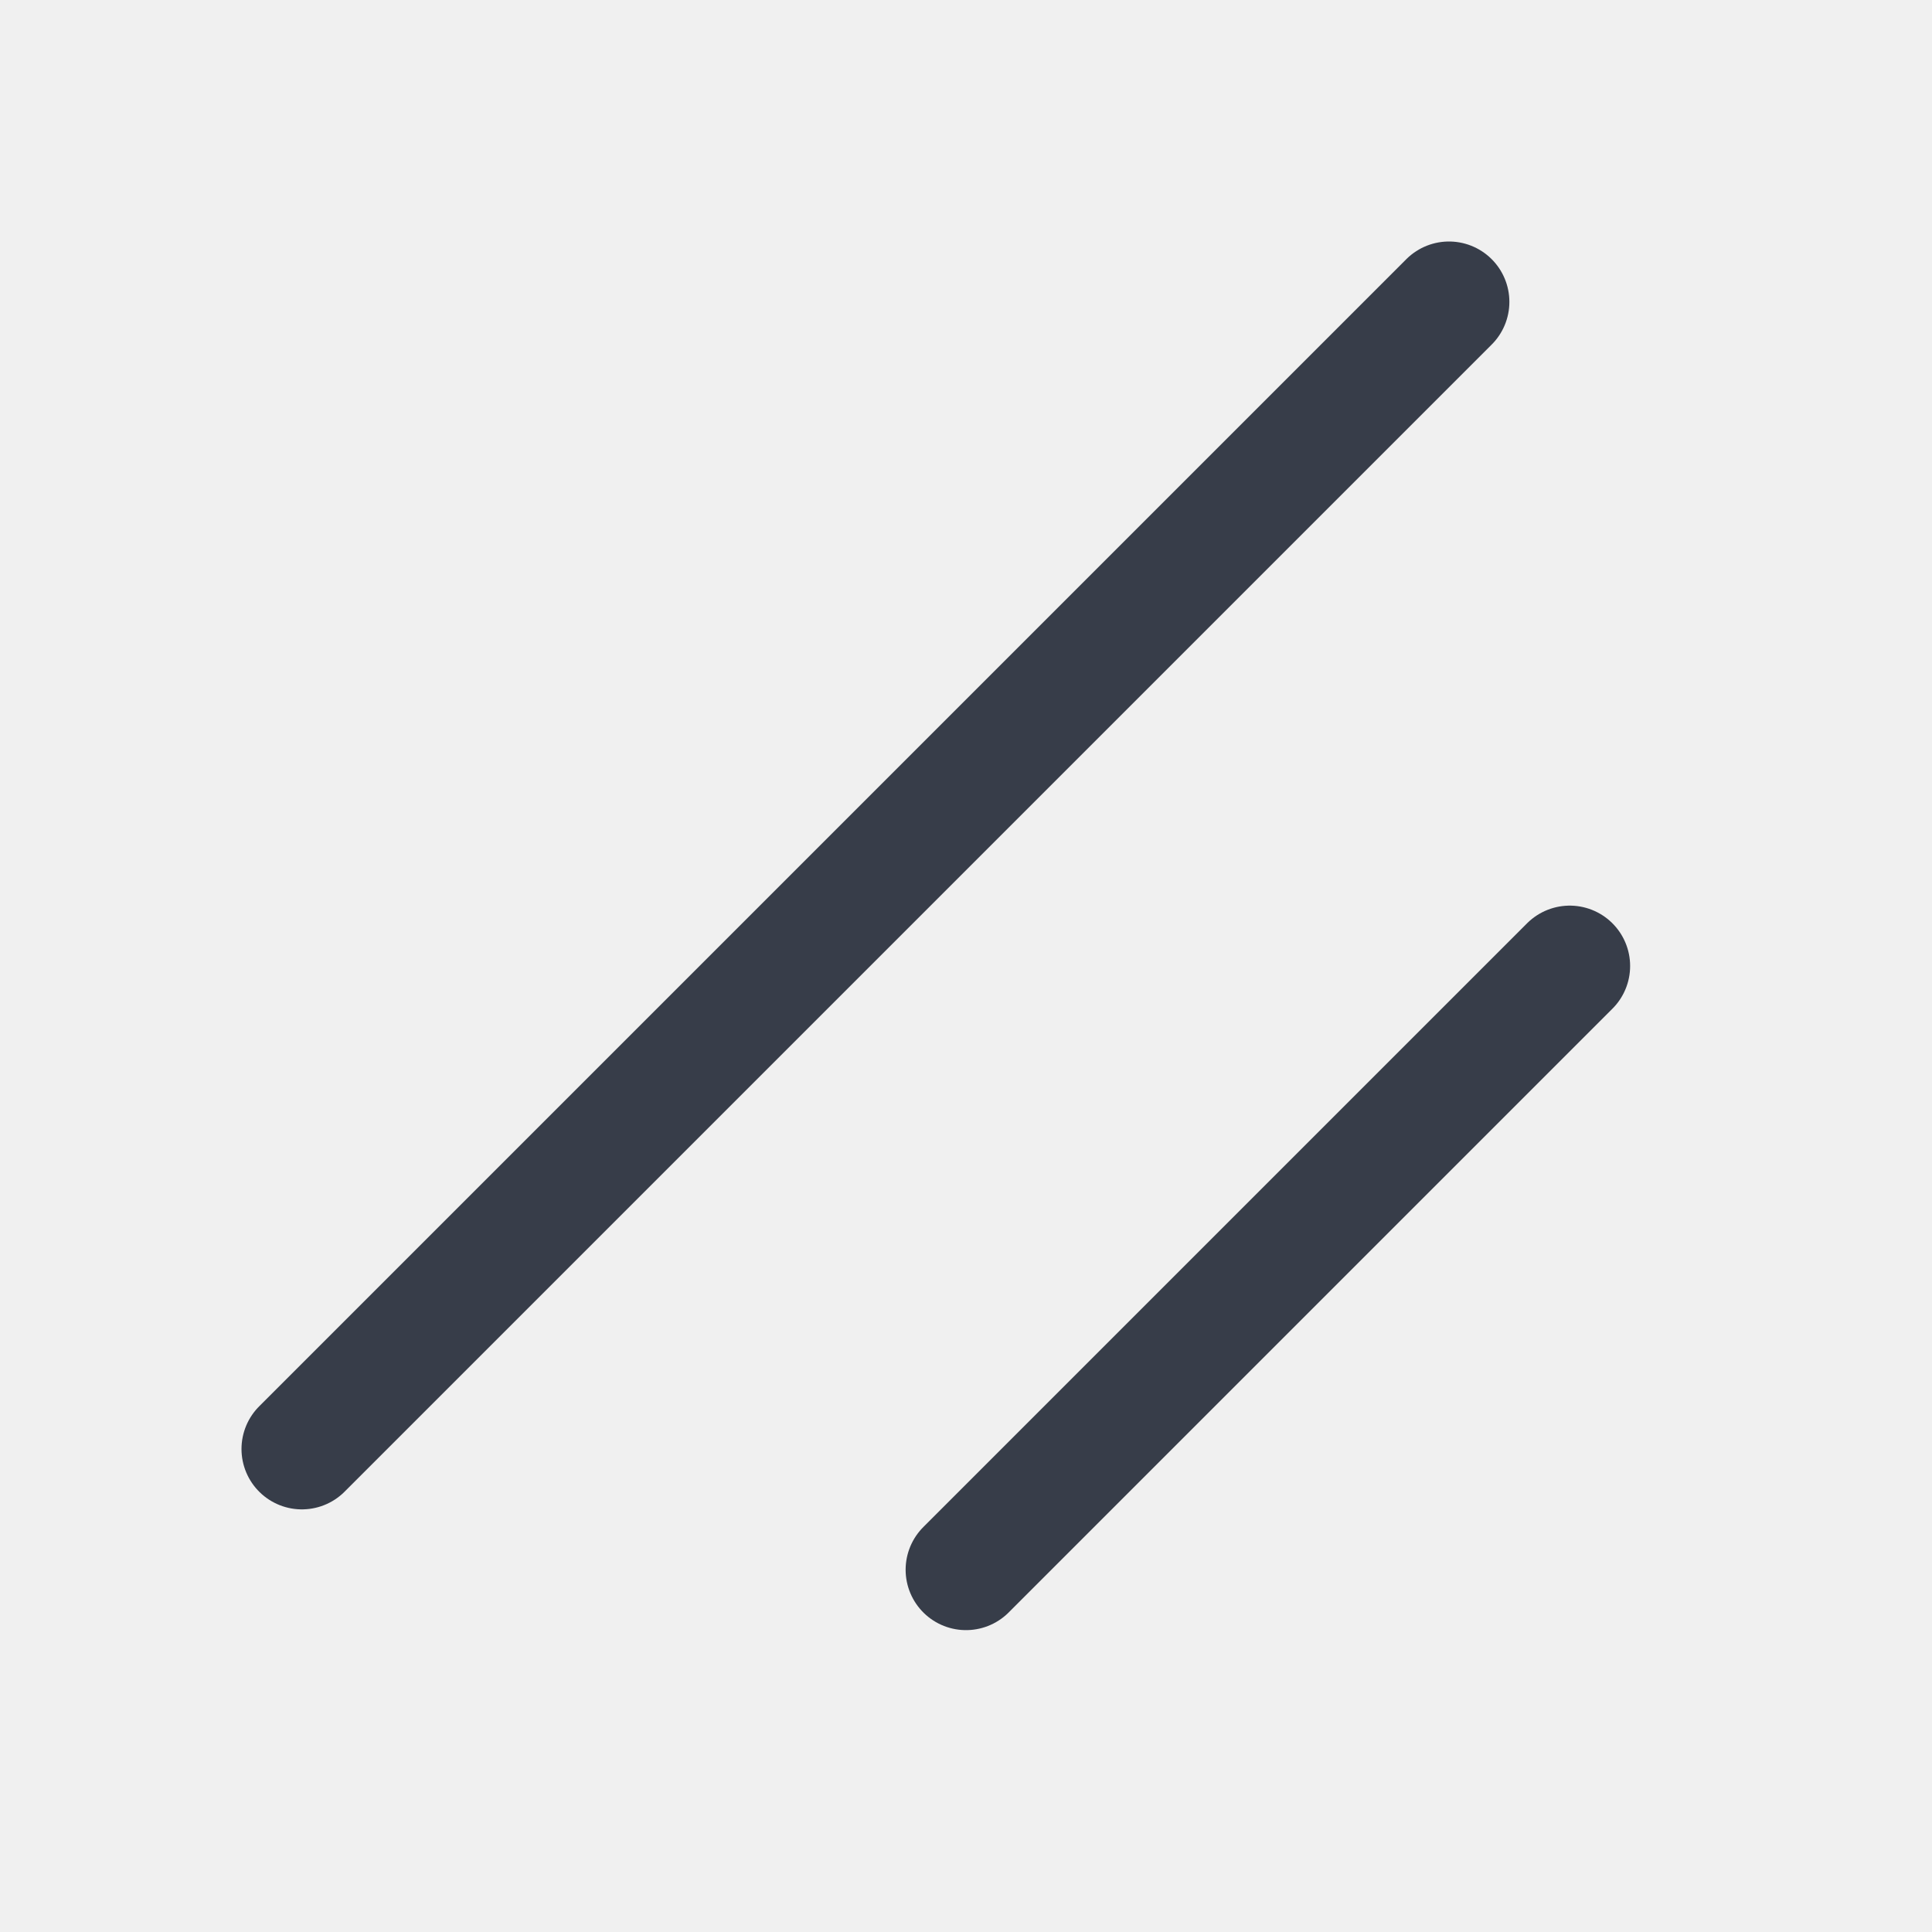
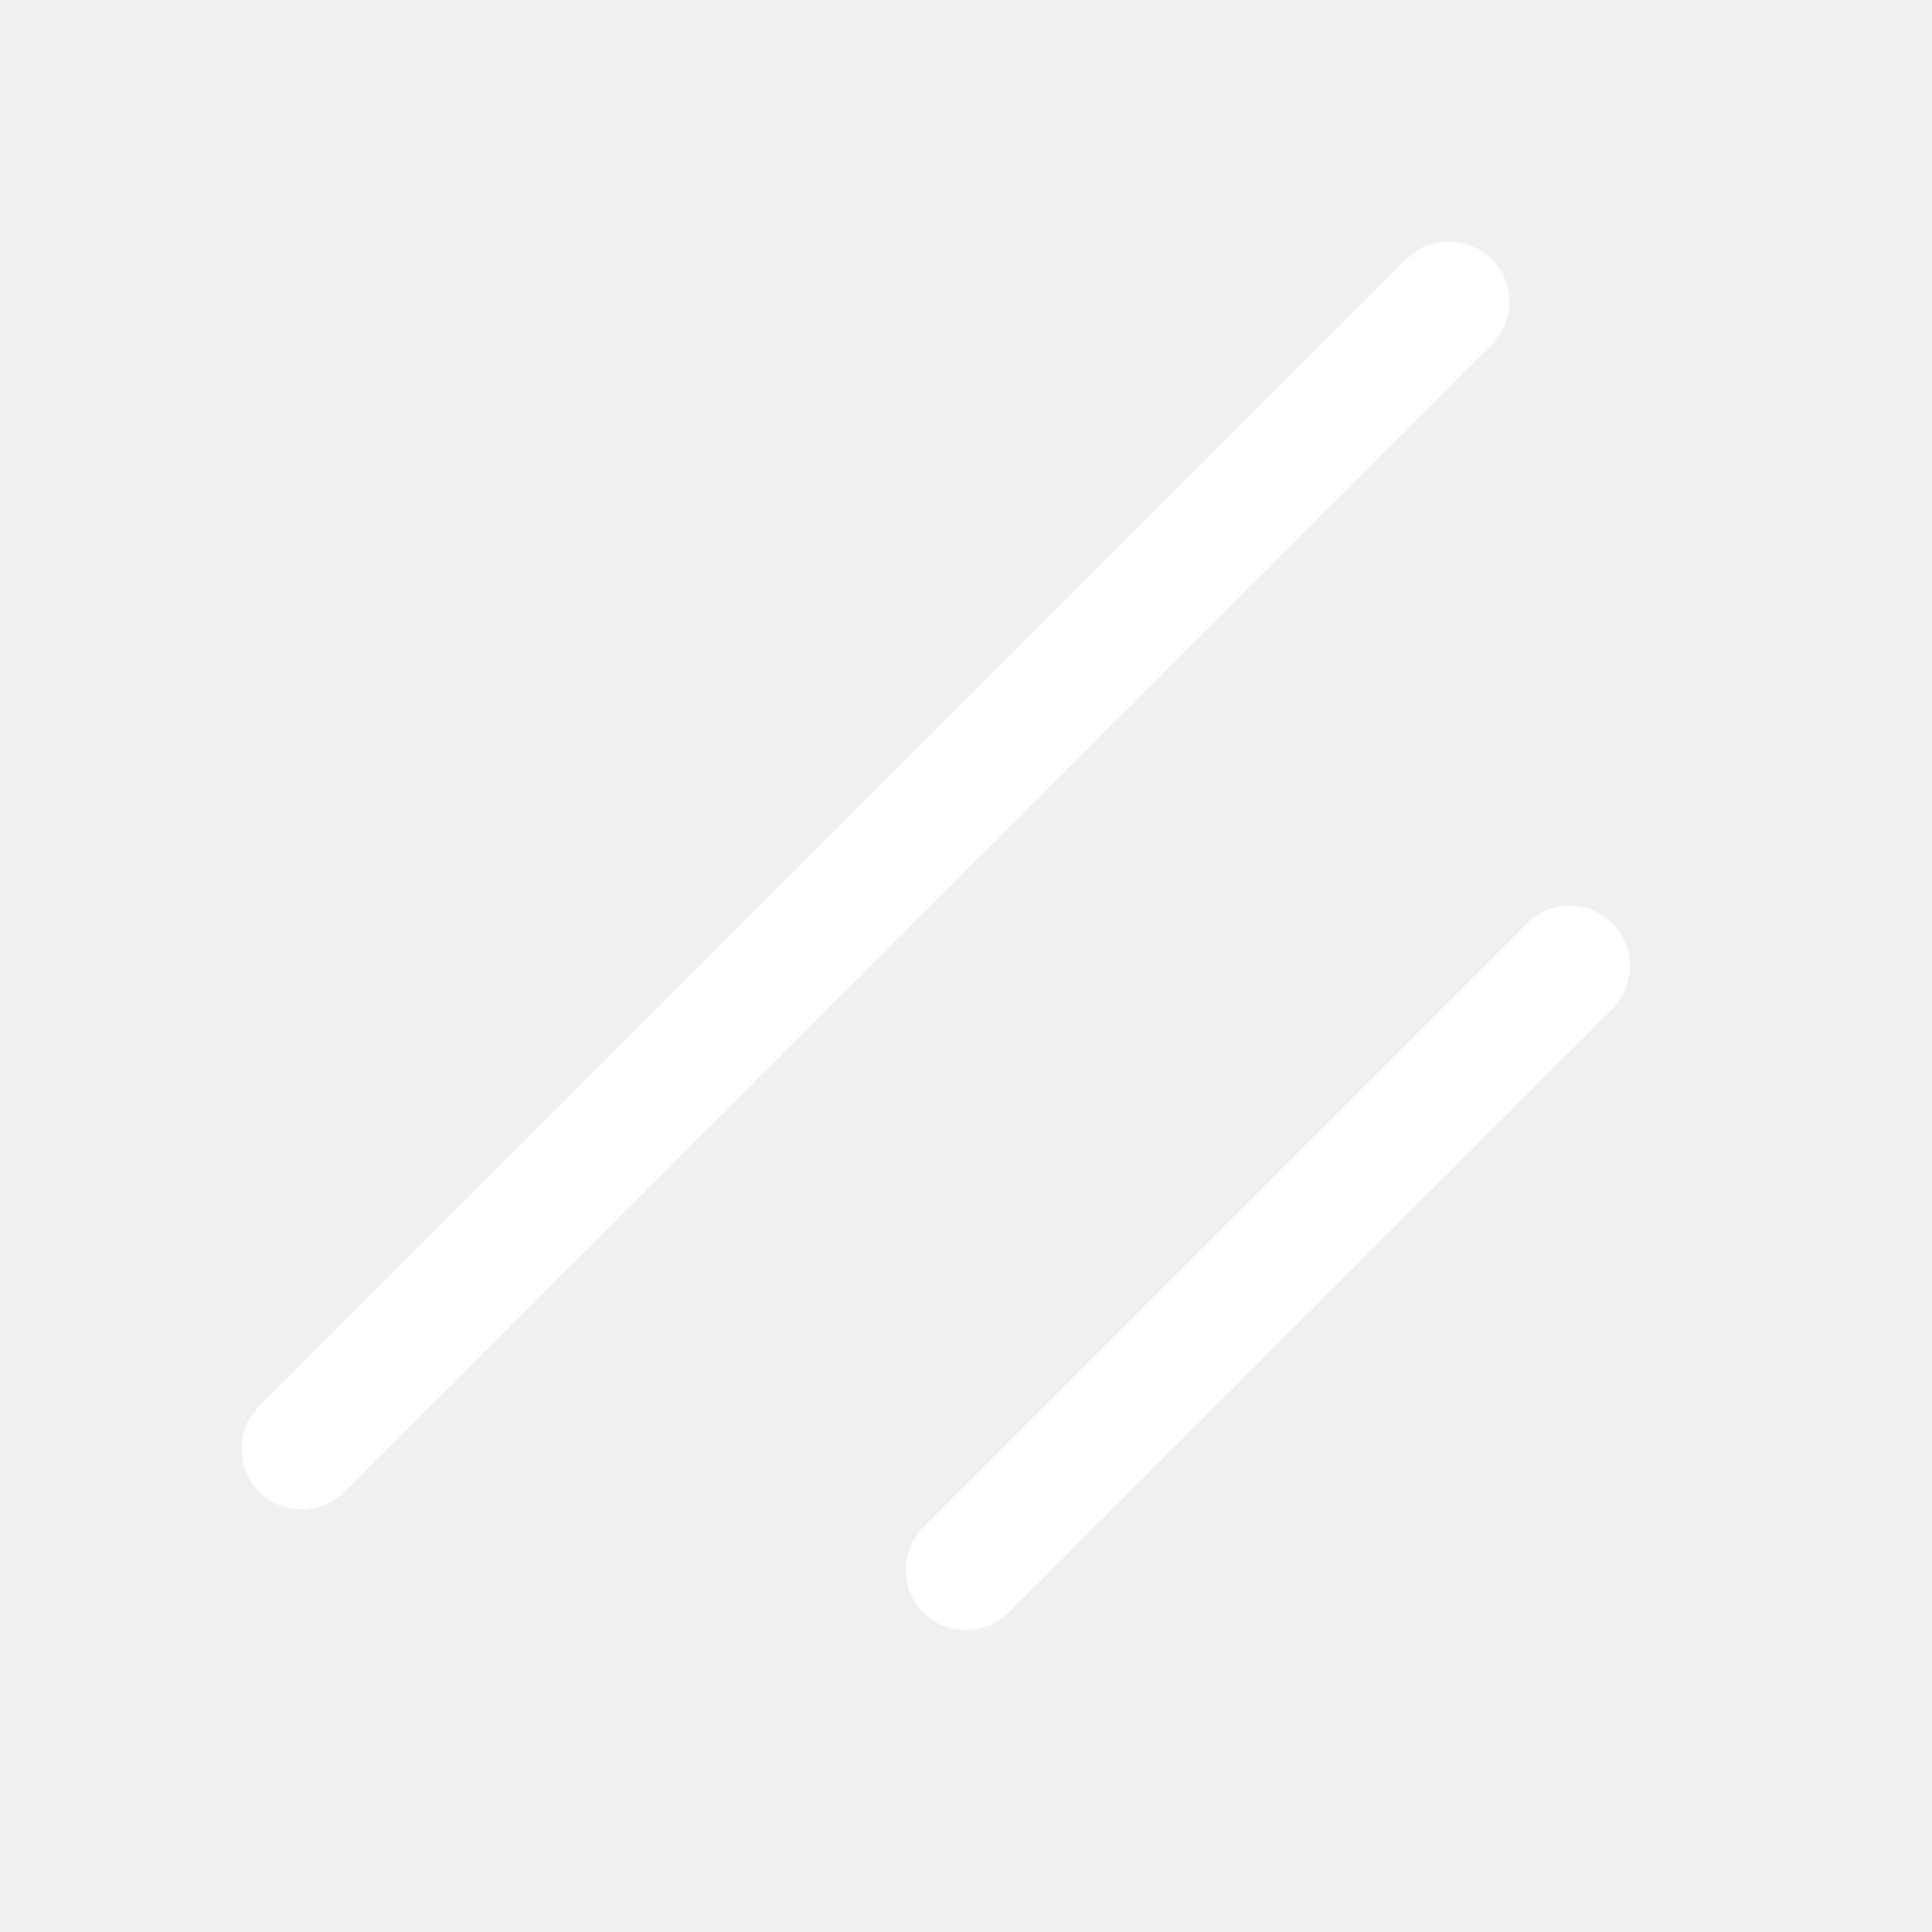
- <svg xmlns="http://www.w3.org/2000/svg" viewBox="0 0 256 256" class="size-8 anchor" fill="#373D49" stroke="#373D49">
+ <svg xmlns="http://www.w3.org/2000/svg" viewBox="0 0 256 256" class="size-8 anchor" fill="#FFF" stroke="#FFF">
  <line x1="208" y1="128" x2="128" y2="208" stroke-linecap="round" stroke-linejoin="round" stroke-width="16" />
  <line x1="192" y1="40" x2="40" y2="192" stroke-linecap="round" stroke-linejoin="round" stroke-width="16" />
</svg>
